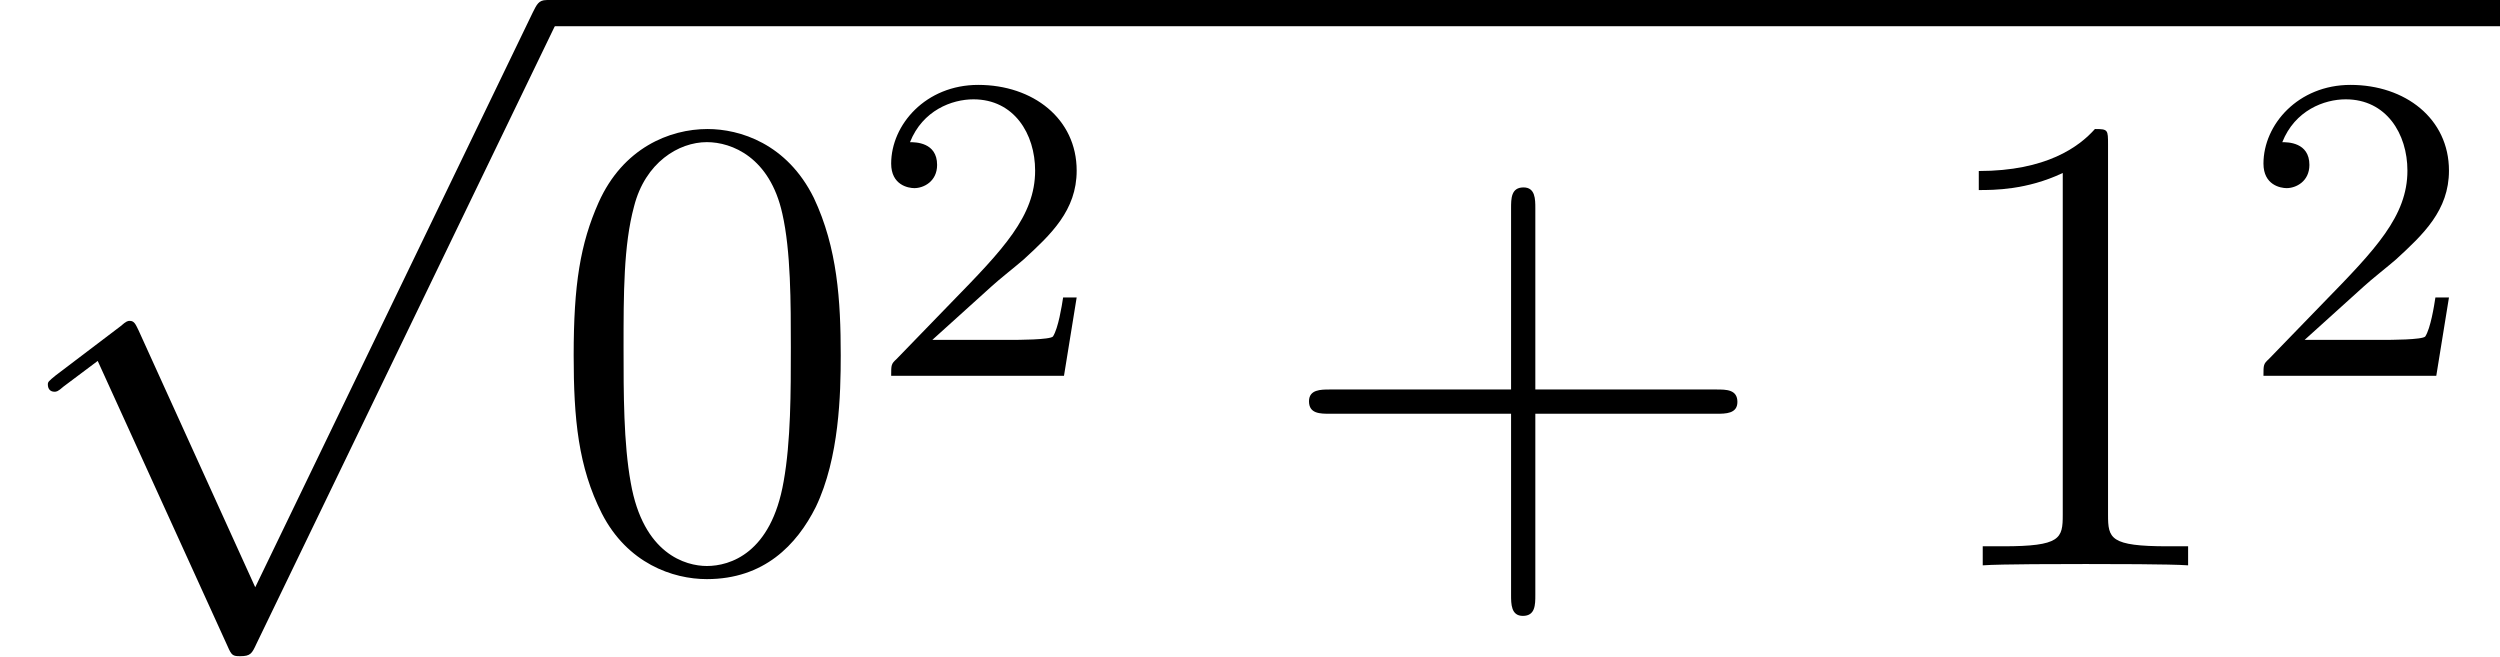
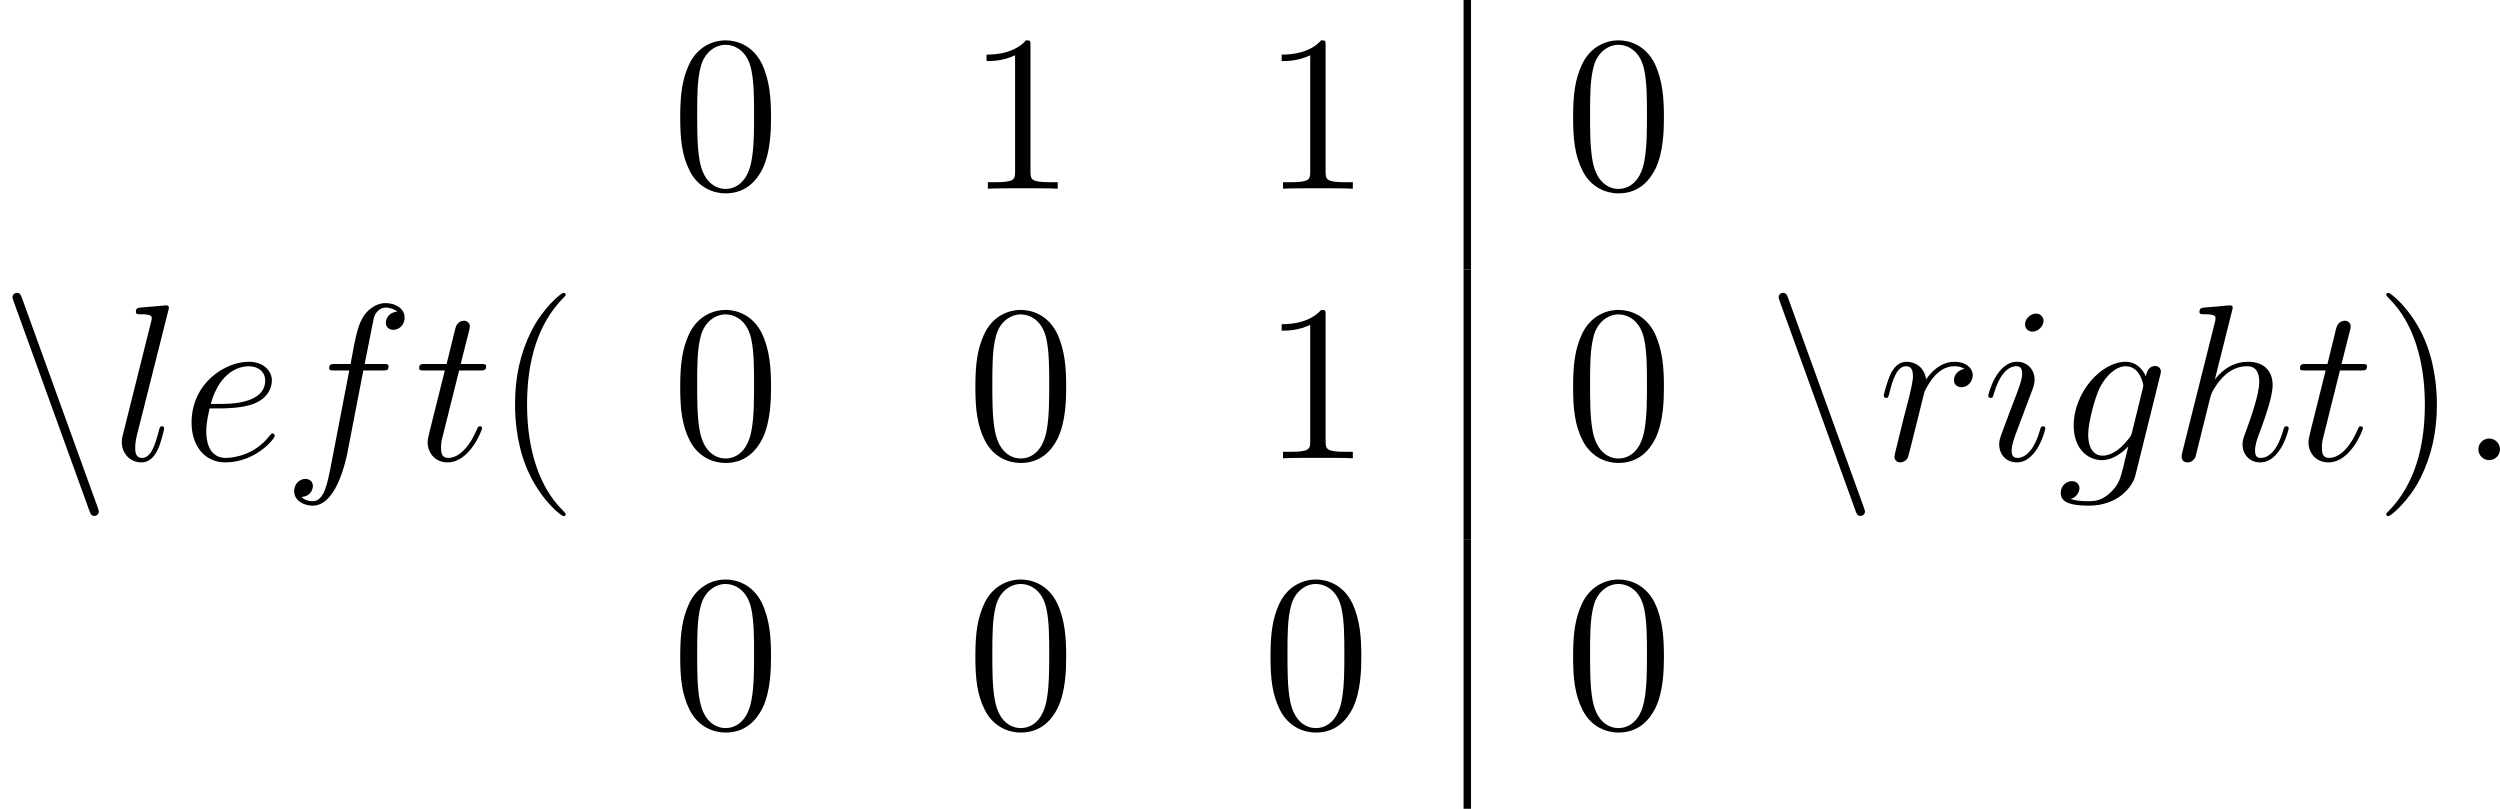
- <svg xmlns="http://www.w3.org/2000/svg" xmlns:xlink="http://www.w3.org/1999/xlink" version="1.1" width="63.772pt" height="16.737pt" viewBox="75.231 688.369 63.772 16.737">
+ <svg xmlns="http://www.w3.org/2000/svg" xmlns:xlink="http://www.w3.org/1999/xlink" version="1.1" width="187.549pt" height="60.672pt" viewBox="231.783 756.758 187.549 60.672">
  <defs>
-     <path id="g1-112" d="M9.305-.218C9.305-.338 9.218-.436 9.087-.436S8.924-.36 8.858-.229L4.244 9.327L2.302 5.051C2.258 4.964 2.236 4.898 2.16 4.898C2.127 4.898 2.105 4.898 2.007 4.985L.927 5.804C.807 5.902 .796 5.913 .796 5.956C.796 6.033 .84 6.076 .905 6.076C.938 6.076 .96 6.076 1.058 5.989L1.625 5.564L3.785 10.309C3.851 10.462 3.873 10.473 3.993 10.473C4.167 10.473 4.189 10.429 4.265 10.265L9.24-.033C9.295-.153 9.305-.164 9.305-.218Z" />
-     <path id="g33-50" d="M3.802-1.427H3.555C3.531-1.267 3.467-.869 3.371-.717C3.324-.654 2.718-.654 2.59-.654H1.172L2.248-1.626C2.375-1.745 2.71-2.008 2.837-2.12C3.332-2.574 3.802-3.013 3.802-3.738C3.802-4.686 3.005-5.3 2.008-5.3C1.052-5.3 .422-4.575 .422-3.866C.422-3.475 .733-3.419 .845-3.419C1.012-3.419 1.259-3.539 1.259-3.842C1.259-4.256 .861-4.256 .765-4.256C.996-4.838 1.53-5.037 1.921-5.037C2.662-5.037 3.045-4.407 3.045-3.738C3.045-2.909 2.463-2.303 1.522-1.339L.518-.303C.422-.215 .422-.199 .422 0H3.571L3.802-1.427Z" />
-     <path id="g34-43" d="M8.452-2.977C8.452-3.204 8.249-3.204 8.07-3.204H4.77V-6.504C4.77-6.671 4.77-6.886 4.555-6.886C4.328-6.886 4.328-6.683 4.328-6.504V-3.204H1.028C.861-3.204 .646-3.204 .646-2.989C.646-2.762 .849-2.762 1.028-2.762H4.328V.538C4.328 .705 4.328 .921 4.543 .921C4.77 .921 4.77 .717 4.77 .538V-2.762H8.07C8.237-2.762 8.452-2.762 8.452-2.977Z" />
-     <path id="g34-48" d="M5.356-3.826C5.356-4.818 5.296-5.786 4.866-6.695C4.376-7.687 3.515-7.95 2.929-7.95C2.236-7.95 1.387-7.603 .944-6.611C.61-5.858 .49-5.117 .49-3.826C.49-2.666 .574-1.793 1.004-.944C1.47-.036 2.295 .251 2.917 .251C3.957 .251 4.555-.371 4.902-1.064C5.332-1.961 5.356-3.132 5.356-3.826ZM4.447-3.969C4.447-3.168 4.447-2.26 4.316-1.53C4.089-.215 3.335 .012 2.917 .012C2.534 .012 1.757-.203 1.53-1.506C1.399-2.224 1.399-3.132 1.399-3.969C1.399-4.949 1.399-5.834 1.59-6.539C1.793-7.34 2.403-7.711 2.917-7.711C3.371-7.711 4.065-7.436 4.292-6.408C4.447-5.727 4.447-4.782 4.447-3.969Z" />
-     <path id="g34-49" d="M4.902 0V-.347H4.531C3.479-.347 3.443-.49 3.443-.921V-7.663C3.443-7.938 3.443-7.95 3.204-7.95C2.917-7.627 2.319-7.185 1.088-7.185V-6.838C1.363-6.838 1.961-6.838 2.618-7.149V-.921C2.618-.49 2.582-.347 1.53-.347H1.16V0C1.482-.024 2.642-.024 3.037-.024S4.579-.024 4.902 0Z" />
-     <use id="g28-112" xlink:href="#g1-112" transform="scale(1.095891)" />
+     <path id="g18-40" d="M3.885 2.905C3.885 2.869 3.885 2.845 3.682 2.642C2.487 1.435 1.817-.538 1.817-2.977C1.817-5.296 2.379-7.293 3.766-8.703C3.885-8.811 3.885-8.835 3.885-8.871C3.885-8.942 3.826-8.966 3.778-8.966C3.622-8.966 2.642-8.106 2.056-6.934C1.447-5.727 1.172-4.447 1.172-2.977C1.172-1.913 1.339-.49 1.961 .789C2.666 2.224 3.646 3.001 3.778 3.001C3.826 3.001 3.885 2.977 3.885 2.905Z" />
+     <path id="g18-41" d="M3.371-2.977C3.371-3.885 3.252-5.368 2.582-6.755C1.877-8.189 .897-8.966 .765-8.966C.717-8.966 .658-8.942 .658-8.871C.658-8.835 .658-8.811 .861-8.608C2.056-7.4 2.726-5.428 2.726-2.989C2.726-.669 2.164 1.327 .777 2.738C.658 2.845 .658 2.869 .658 2.905C.658 2.977 .717 3.001 .765 3.001C.921 3.001 1.901 2.14 2.487 .968C3.096-.251 3.371-1.542 3.371-2.977Z" />
+     <path id="g18-48" d="M5.356-3.826C5.356-4.818 5.296-5.786 4.866-6.695C4.376-7.687 3.515-7.95 2.929-7.95C2.236-7.95 1.387-7.603 .944-6.611C.61-5.858 .49-5.117 .49-3.826C.49-2.666 .574-1.793 1.004-.944C1.47-.036 2.295 .251 2.917 .251C3.957 .251 4.555-.371 4.902-1.064C5.332-1.961 5.356-3.132 5.356-3.826ZM4.447-3.969C4.447-3.168 4.447-2.26 4.316-1.53C4.089-.215 3.335 .012 2.917 .012C2.534 .012 1.757-.203 1.53-1.506C1.399-2.224 1.399-3.132 1.399-3.969C1.399-4.949 1.399-5.834 1.59-6.539C1.793-7.34 2.403-7.711 2.917-7.711C3.371-7.711 4.065-7.436 4.292-6.408C4.447-5.727 4.447-4.782 4.447-3.969Z" />
+     <path id="g18-49" d="M4.902 0V-.347H4.531C3.479-.347 3.443-.49 3.443-.921V-7.663C3.443-7.938 3.443-7.95 3.204-7.95C2.917-7.627 2.319-7.185 1.088-7.185V-6.838C1.363-6.838 1.961-6.838 2.618-7.149V-.921C2.618-.49 2.582-.347 1.53-.347H1.16V0C1.482-.024 2.642-.024 3.037-.024S4.579-.024 4.902 0Z" />
+     <path id="g15-58" d="M2.2-.574C2.2-.921 1.913-1.16 1.626-1.16C1.279-1.16 1.04-.873 1.04-.586C1.04-.239 1.327 0 1.614 0C1.961 0 2.2-.287 2.2-.574Z" />
+     <path id="g15-101" d="M4.997-1.303C4.997-1.375 4.926-1.435 4.878-1.435C4.842-1.435 4.83-1.423 4.722-1.315C3.957-.299 2.821-.12 2.367-.12C1.686-.12 1.327-.658 1.327-1.542C1.327-1.71 1.327-2.008 1.506-2.774H2.14C2.463-2.774 3.276-2.798 3.85-3.013C4.758-3.359 4.842-4.053 4.842-4.268C4.842-4.794 4.388-5.272 3.599-5.272C2.343-5.272 .538-4.136 .538-2.008C.538-.753 1.255 .12 2.343 .12C3.969 .12 4.997-1.148 4.997-1.303ZM4.483-4.268C4.483-3.013 2.57-3.013 2.068-3.013H1.566C2.08-4.854 3.216-5.033 3.599-5.033C4.125-5.033 4.483-4.722 4.483-4.268Z" />
+     <path id="g15-102" d="M6.528-7.639C6.528-8.141 6.025-8.416 5.499-8.416C4.985-8.416 4.483-8.034 4.244-7.568C4.029-7.149 3.909-6.719 3.634-5.153H2.833C2.606-5.153 2.487-5.153 2.487-4.937C2.487-4.806 2.558-4.806 2.798-4.806H3.563L2.582 .287C2.379 1.327 2.2 2.2 1.602 2.2C1.566 2.2 1.219 2.2 1.004 1.973C1.614 1.925 1.614 1.387 1.614 1.387C1.614 1.148 1.435 1.004 1.207 1.004C.968 1.004 .61 1.207 .61 1.662C.61 2.176 1.136 2.439 1.602 2.439C2.821 2.439 3.324 .251 3.455-.347L4.316-4.806H5.332C5.571-4.806 5.667-4.806 5.667-5.033C5.667-5.153 5.571-5.153 5.356-5.153H4.388L4.878-7.615C4.949-7.902 5.2-8.177 5.511-8.177C5.762-8.177 6.013-8.07 6.133-7.962C5.667-7.914 5.523-7.568 5.523-7.364C5.523-7.125 5.703-6.982 5.93-6.982C6.169-6.982 6.528-7.185 6.528-7.639Z" />
+     <path id="g15-103" d="M4.041-1.518C3.993-1.327 3.969-1.279 3.814-1.1C3.324-.466 2.821-.239 2.451-.239C2.056-.239 1.686-.55 1.686-1.375C1.686-2.008 2.044-3.347 2.307-3.885C2.654-4.555 3.192-5.033 3.694-5.033C4.483-5.033 4.639-4.053 4.639-3.981L4.603-3.814L4.041-1.518ZM4.22 .801L5.547-4.555C5.583-4.698 5.583-4.746 5.583-4.746C5.583-4.914 5.452-5.045 5.272-5.045C4.985-5.045 4.818-4.806 4.782-4.483C4.627-4.83 4.292-5.272 3.694-5.272C2.391-5.272 .909-3.634 .909-1.853C.909-.61 1.662 0 2.427 0C3.061 0 3.622-.502 3.838-.741C3.634 .06 3.634 .084 3.575 .335C3.407 .992 3.335 1.291 2.905 1.71C2.415 2.2 1.961 2.2 1.698 2.2C1.339 2.2 1.04 2.176 .741 2.08C1.124 1.973 1.219 1.638 1.219 1.506C1.219 1.315 1.076 1.124 .813 1.124C.526 1.124 .215 1.363 .215 1.757C.215 2.248 .705 2.439 1.722 2.439C3.264 2.439 4.065 1.447 4.22 .801Z" />
+     <path id="g15-104" d="M6.396-1.71C6.396-1.769 6.348-1.817 6.276-1.817C6.169-1.817 6.157-1.781 6.097-1.578C5.822-.622 5.38-.12 4.902-.12C4.782-.12 4.591-.132 4.591-.514C4.591-.825 4.734-1.207 4.782-1.339C4.997-1.913 5.535-3.324 5.535-4.017C5.535-4.734 5.117-5.272 4.208-5.272C3.527-5.272 2.929-4.949 2.439-4.328L3.359-7.998C3.371-8.046 3.395-8.118 3.395-8.177C3.395-8.297 3.252-8.297 3.252-8.297S2.654-8.249 2.594-8.237C2.391-8.225 2.212-8.201 1.997-8.189C1.698-8.165 1.614-8.153 1.614-7.938C1.614-7.819 1.71-7.819 1.877-7.819C2.463-7.819 2.475-7.711 2.475-7.592C2.475-7.52 2.451-7.424 2.439-7.388L.705-.466C.658-.287 .658-.263 .658-.191C.658 .072 .861 .12 .98 .12C1.184 .12 1.339-.036 1.399-.167L1.937-2.331C1.997-2.594 2.068-2.845 2.128-3.108C2.26-3.61 2.26-3.622 2.487-3.969S3.252-5.033 4.172-5.033C4.651-5.033 4.818-4.674 4.818-4.196C4.818-3.527 4.352-2.224 4.089-1.506C3.981-1.219 3.921-1.064 3.921-.849C3.921-.311 4.292 .12 4.866 .12C5.978 .12 6.396-1.638 6.396-1.71Z" />
+     <path id="g15-105" d="M3.383-1.71C3.383-1.769 3.335-1.817 3.264-1.817C3.156-1.817 3.144-1.781 3.084-1.578C2.774-.49 2.283-.12 1.889-.12C1.745-.12 1.578-.155 1.578-.514C1.578-.837 1.722-1.196 1.853-1.554L2.69-3.778C2.726-3.873 2.809-4.089 2.809-4.316C2.809-4.818 2.451-5.272 1.865-5.272C.765-5.272 .323-3.539 .323-3.443C.323-3.395 .371-3.335 .454-3.335C.562-3.335 .574-3.383 .622-3.551C.909-4.555 1.363-5.033 1.829-5.033C1.937-5.033 2.14-5.021 2.14-4.639C2.14-4.328 1.985-3.933 1.889-3.67C1.459-2.558 1.459-2.534 1.052-1.447C.98-1.255 .909-1.064 .909-.849C.909-.311 1.279 .12 1.853 .12C2.953 .12 3.383-1.626 3.383-1.71ZM3.288-7.46C3.288-7.639 3.144-7.855 2.881-7.855C2.606-7.855 2.295-7.592 2.295-7.281C2.295-6.982 2.546-6.886 2.69-6.886C3.013-6.886 3.288-7.197 3.288-7.46Z" />
+     <path id="g15-108" d="M2.821-1.71C2.821-1.769 2.774-1.817 2.702-1.817C2.594-1.817 2.582-1.757 2.534-1.578C2.319-.753 2.104-.12 1.626-.12C1.267-.12 1.267-.502 1.267-.669C1.267-.717 1.267-.968 1.351-1.303L3.037-7.998C3.049-8.046 3.072-8.118 3.072-8.177C3.072-8.297 2.929-8.297 2.929-8.297L2.271-8.237C2.068-8.225 1.889-8.201 1.674-8.189C1.387-8.165 1.303-8.153 1.303-7.938C1.303-7.819 1.423-7.819 1.542-7.819C2.152-7.819 2.152-7.711 2.152-7.592C2.152-7.544 2.152-7.52 2.092-7.305L.61-1.375C.574-1.243 .55-1.148 .55-.956C.55-.359 .992 .12 1.602 .12C1.997 .12 2.26-.143 2.451-.514C2.654-.909 2.821-1.662 2.821-1.71Z" />
+     <path id="g15-114" d="M5.093-4.555C5.093-4.937 4.722-5.272 4.125-5.272C3.646-5.272 3.096-5.057 2.594-4.328C2.511-4.961 2.032-5.272 1.554-5.272C1.088-5.272 .849-4.914 .705-4.651C.502-4.22 .323-3.503 .323-3.443C.323-3.395 .371-3.335 .454-3.335C.55-3.335 .562-3.347 .634-3.622C.813-4.34 1.04-5.033 1.518-5.033C1.805-5.033 1.889-4.83 1.889-4.483C1.889-4.22 1.769-3.754 1.686-3.383L1.351-2.092L1.112-1.112C1.028-.801 .897-.239 .897-.179C.897-.012 1.028 .12 1.207 .12C1.339 .12 1.566 .036 1.638-.203C1.674-.299 2.116-2.104 2.188-2.379C2.248-2.642 2.319-2.893 2.379-3.156L2.511-3.67C2.546-3.778 2.869-4.364 3.168-4.627C3.312-4.758 3.622-5.033 4.113-5.033C4.304-5.033 4.495-4.997 4.651-4.89C4.28-4.818 4.089-4.555 4.089-4.292C4.089-4.005 4.316-3.909 4.483-3.909C4.818-3.909 5.093-4.196 5.093-4.555Z" />
+     <path id="g15-116" d="M3.634-1.71C3.634-1.781 3.587-1.817 3.515-1.817C3.515-1.817 3.443-1.817 3.419-1.769C3.419-1.769 3.395-1.745 3.312-1.554C3.061-.956 2.511-.12 1.817-.12C1.459-.12 1.435-.418 1.435-.681C1.435-.681 1.435-.921 1.47-1.064L2.403-4.806H3.503C3.73-4.806 3.85-4.806 3.85-5.021C3.85-5.153 3.778-5.153 3.539-5.153H2.487L2.929-6.898C2.977-7.066 2.977-7.089 2.977-7.173C2.977-7.364 2.821-7.472 2.666-7.472C2.57-7.472 2.295-7.436 2.2-7.054L1.733-5.153H.61C.371-5.153 .263-5.153 .263-4.926C.263-4.806 .347-4.806 .574-4.806H1.638L.849-1.65C.753-1.231 .717-1.112 .717-.956C.717-.395 1.112 .12 1.781 .12C2.989 .12 3.634-1.626 3.634-1.71Z" />
+     <path id="g12-110" d="M5.296 2.75C5.296 2.75 5.296 2.69 5.236 2.534L1.172-8.703C1.124-8.835 1.076-8.966 .909-8.966C.777-8.966 .669-8.859 .669-8.727C.669-8.727 .669-8.667 .729-8.512L4.794 2.726C4.842 2.857 4.89 2.989 5.057 2.989C5.189 2.989 5.296 2.881 5.296 2.75Z" />
  </defs>
  <g id="page1" transform="matrix(1.4 0 0 1.4 0 0)">
-     <use x="53.736" y="492.171" xlink:href="#g28-112" />
-     <rect x="63.699" y="491.692" height=".478" width="35.589" />
-     <use x="63.699" y="501.993" xlink:href="#g34-48" />
-     <use x="69.552" y="498.539" xlink:href="#g33-50" />
-     <use x="76.941" y="501.993" xlink:href="#g34-43" />
-     <use x="88.703" y="501.993" xlink:href="#g34-49" />
-     <use x="94.556" y="498.539" xlink:href="#g33-50" />
+     <use x="165.559" y="565.199" xlink:href="#g12-110" />
+     <use x="171.537" y="565.199" xlink:href="#g15-108" />
+     <use x="175.286" y="565.199" xlink:href="#g15-101" />
+     <use x="180.712" y="565.199" xlink:href="#g15-102" />
+     <use x="187.758" y="565.199" xlink:href="#g15-116" />
+     <use x="191.985" y="565.199" xlink:href="#g18-40" />
+     <use x="201.519" y="550.653" xlink:href="#g18-48" />
+     <use x="217.335" y="550.653" xlink:href="#g18-49" />
+     <use x="233.15" y="550.653" xlink:href="#g18-49" />
+     <rect x="243.985" y="540.541" height="14.446" width=".399" />
+     <use x="249.365" y="550.653" xlink:href="#g18-48" />
+     <use x="201.519" y="565.099" xlink:href="#g18-48" />
+     <use x="217.335" y="565.099" xlink:href="#g18-48" />
+     <use x="233.15" y="565.099" xlink:href="#g18-49" />
+     <rect x="243.985" y="554.987" height="14.446" width=".399" />
+     <use x="249.365" y="565.099" xlink:href="#g18-48" />
+     <use x="201.519" y="579.545" xlink:href="#g18-48" />
+     <use x="217.335" y="579.545" xlink:href="#g18-48" />
+     <use x="233.15" y="579.545" xlink:href="#g18-48" />
+     <rect x="243.985" y="569.433" height="14.446" width=".399" />
+     <use x="249.365" y="579.545" xlink:href="#g18-48" />
+     <use x="260.199" y="565.199" xlink:href="#g12-110" />
+     <use x="266.176" y="565.199" xlink:href="#g15-114" />
+     <use x="271.777" y="565.199" xlink:href="#g15-105" />
+     <use x="275.77" y="565.199" xlink:href="#g15-103" />
+     <use x="281.805" y="565.199" xlink:href="#g15-104" />
+     <use x="288.543" y="565.199" xlink:href="#g15-116" />
+     <use x="292.77" y="565.199" xlink:href="#g18-41" />
+     <use x="297.323" y="565.199" xlink:href="#g15-58" />
  </g>
</svg>
